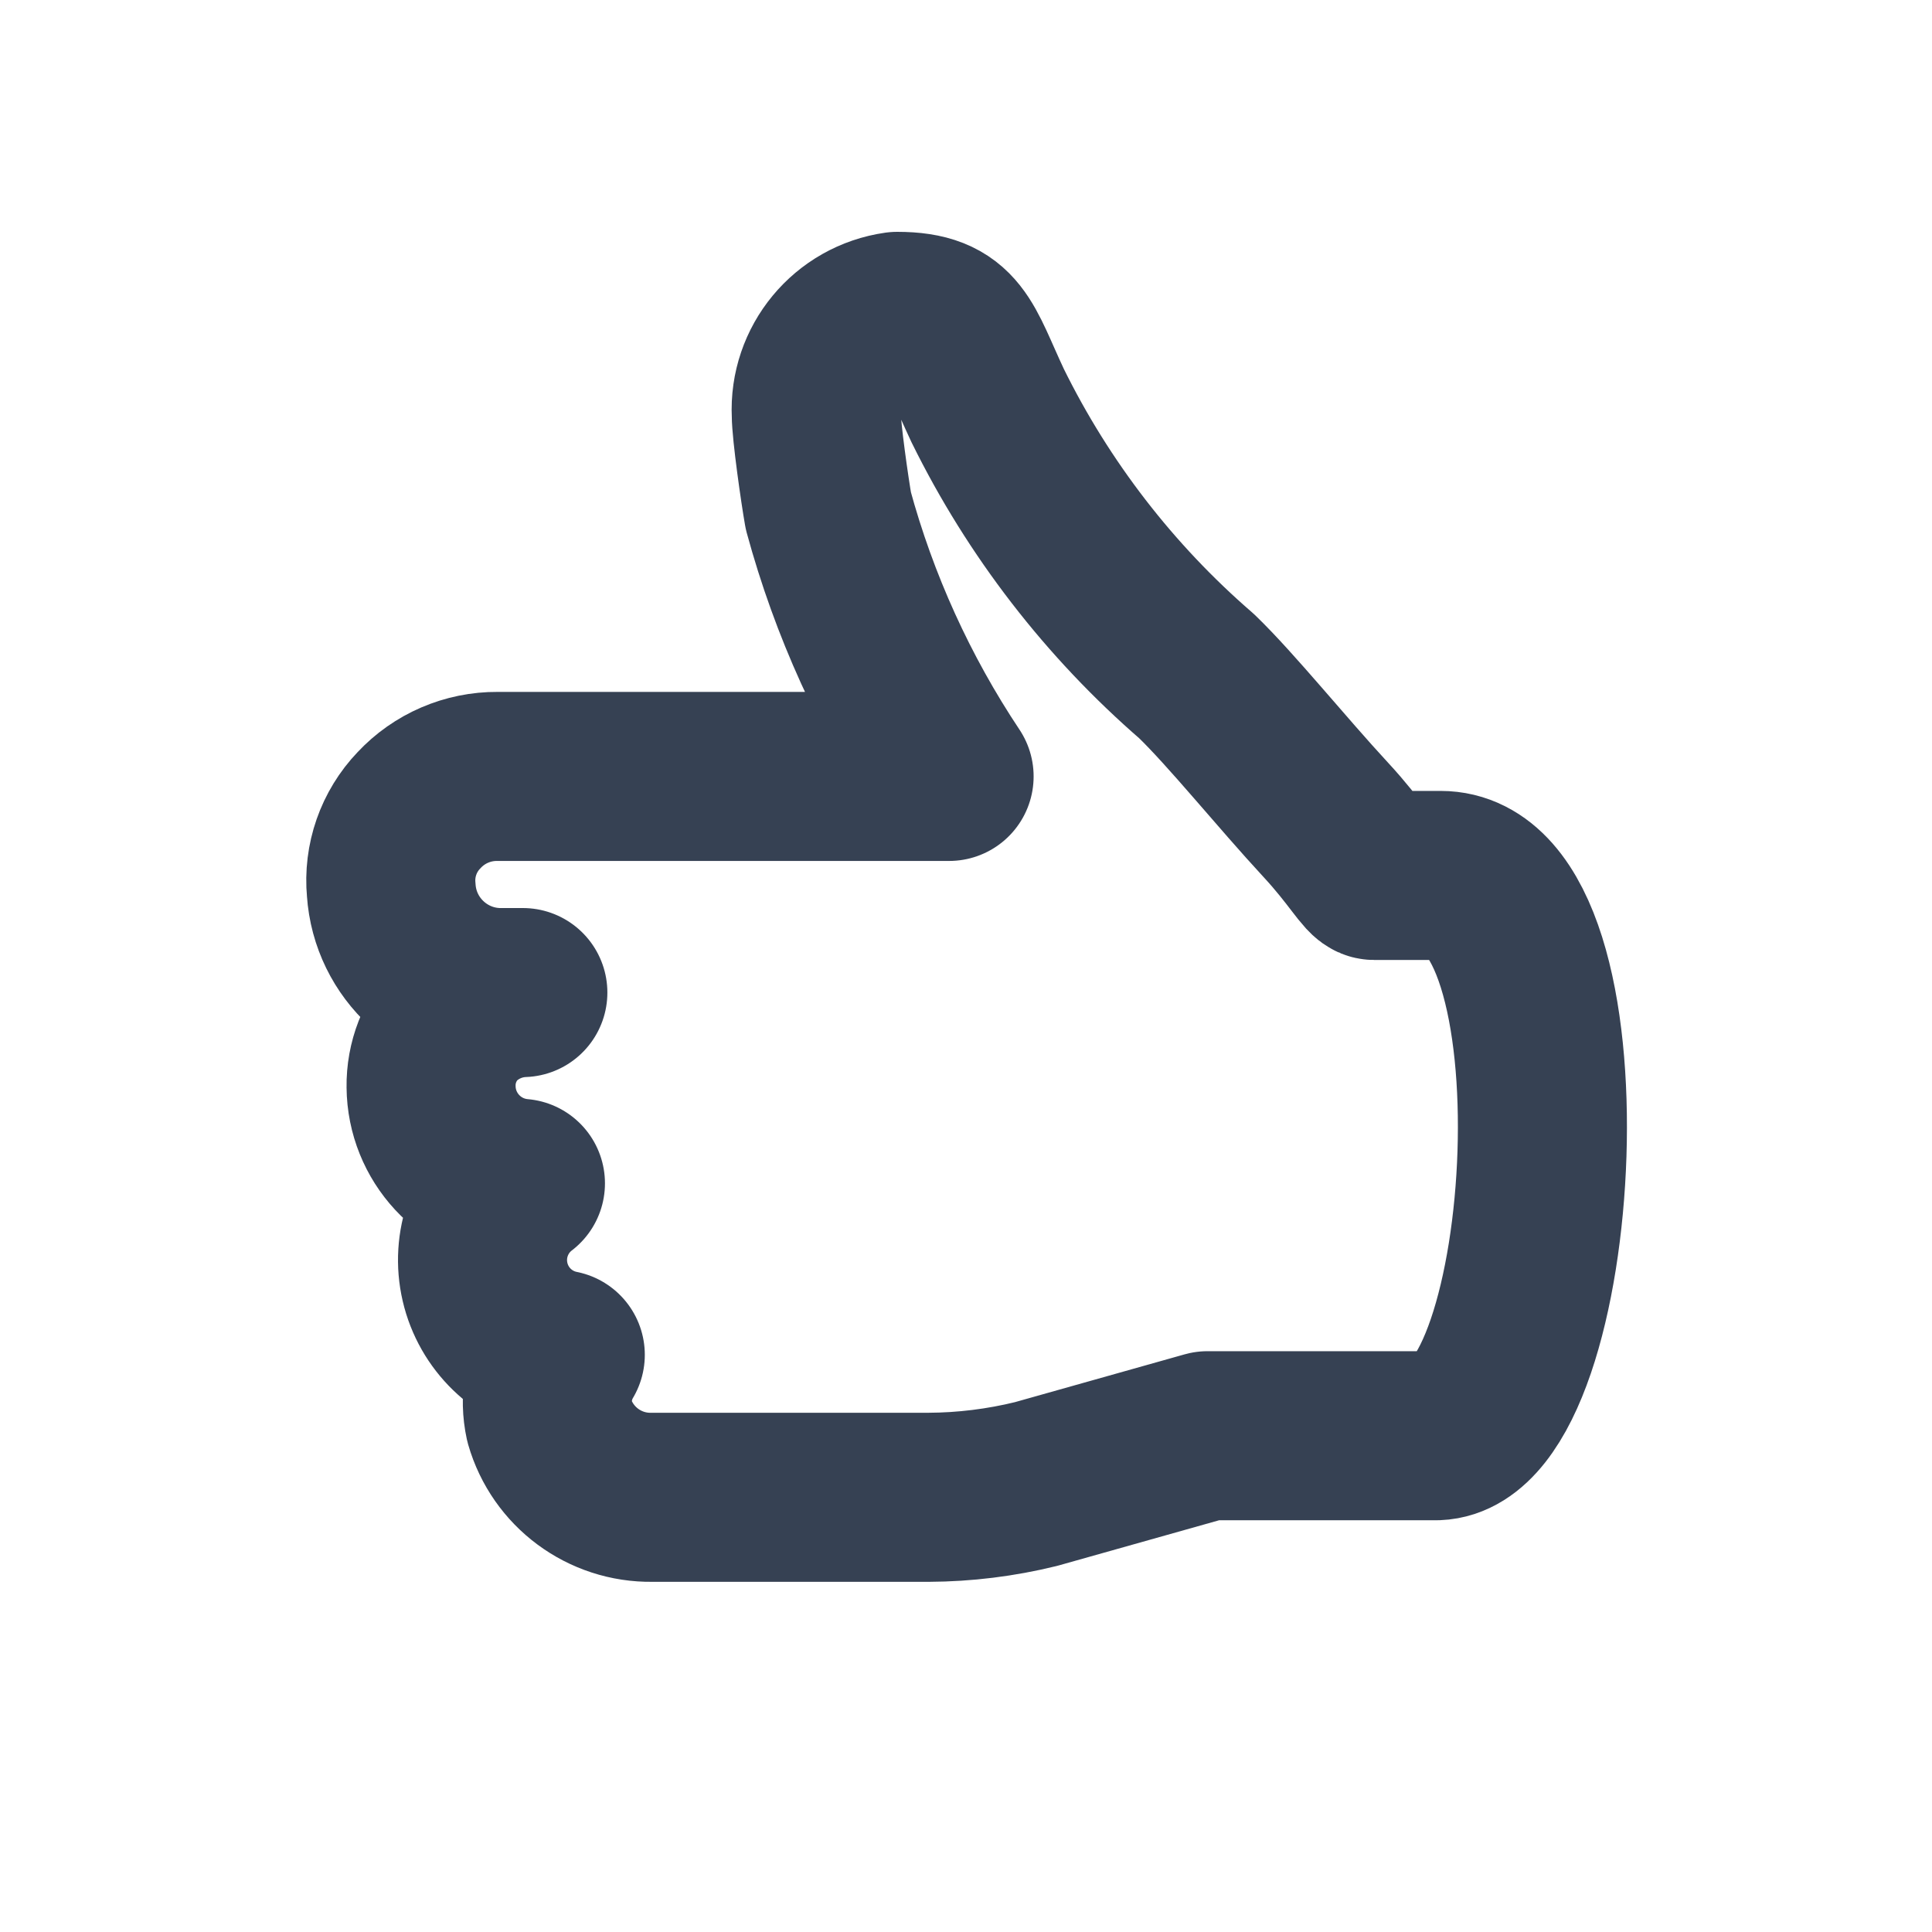
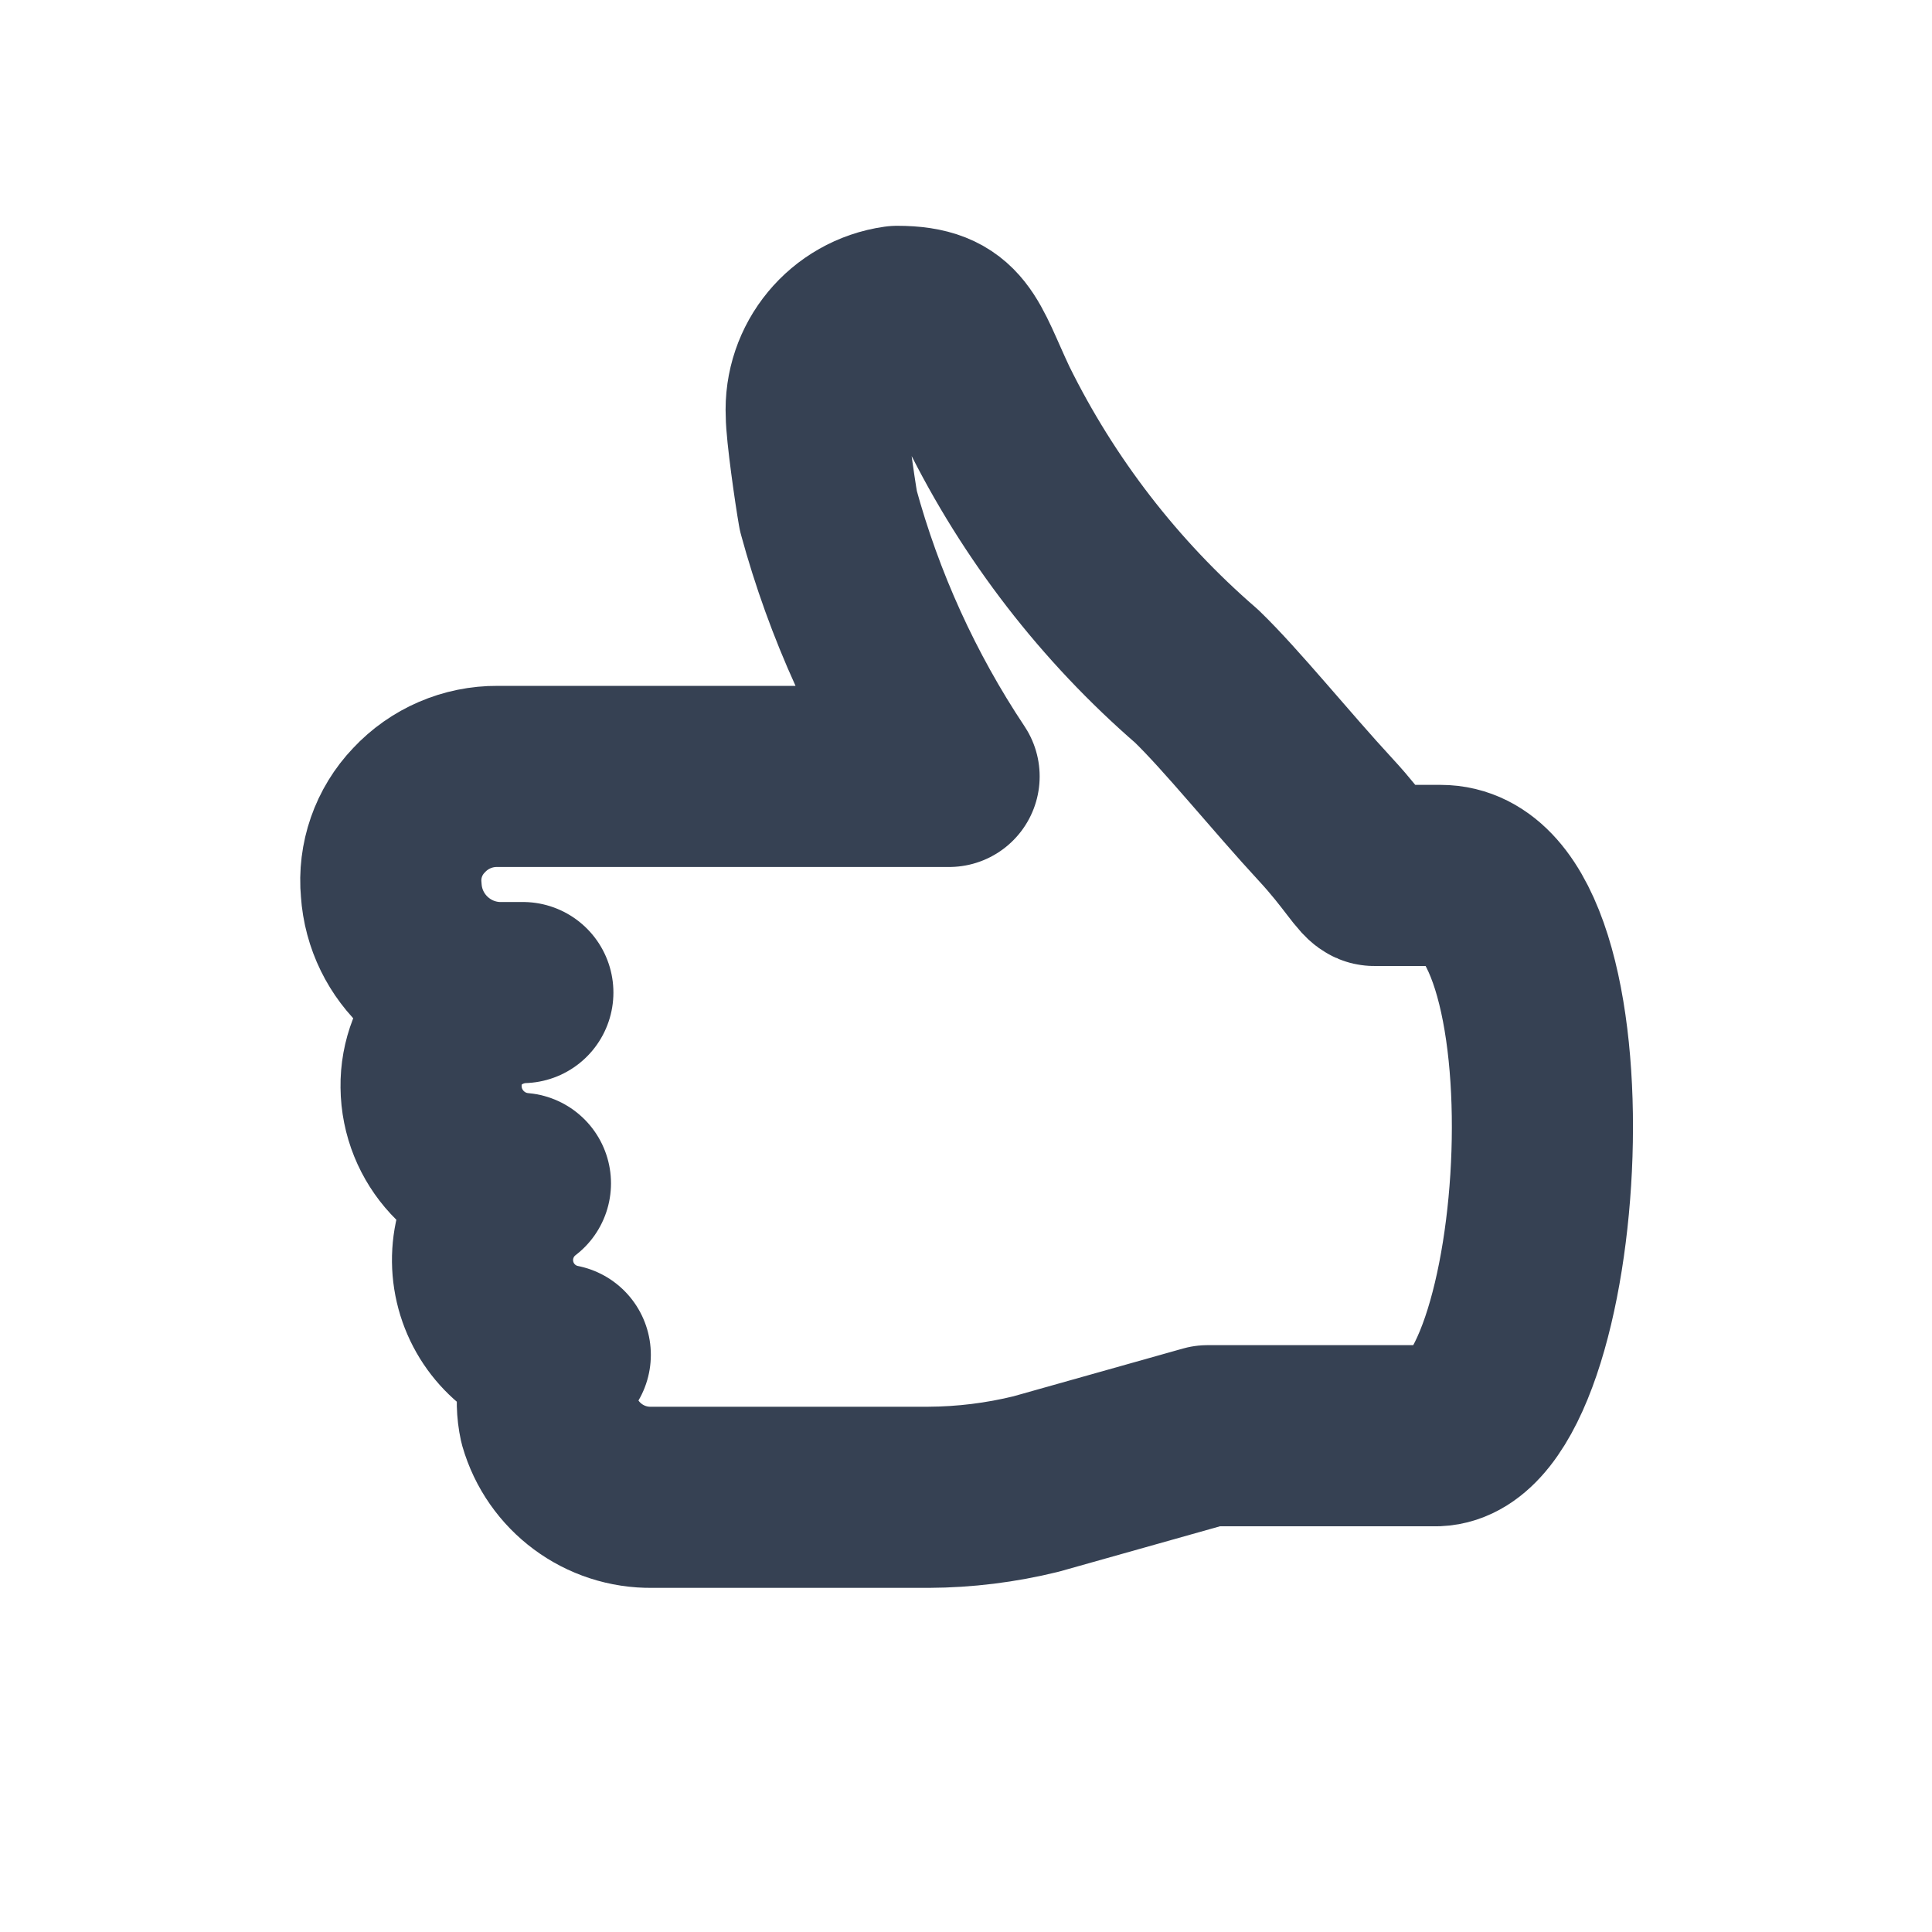
<svg xmlns="http://www.w3.org/2000/svg" width="16" height="16" viewBox="0 0 16 16">
-   <path d="M11.93 7.25h-.55c-.05 0-.15-.19-.4-.46-.37-.4-.78-.91-1.07-1.19a7.13 7.13 0 01-1.73-2.24c-.24-.51-.26-.74-.75-.74a.78.78 0 00-.67.81c0 .14.07.63.1.8a7.54 7.54 0 001 2.2H4.12a.88.88 0 00-.65.28.84.84 0 00-.23.66.91.91 0 00.93.85h.16a.82.82 0 00-.55.24.77.77 0 00-.21.54.81.81 0 00.74.8.8.8 0 00.33 1.42.76.76 0 00-.09.55.87.87 0 00.85.63h2.29a3.8 3.8 0 00.89-.11l1.42-.4h1.9c1.02-.04 1.29-4.64.03-4.64z" fill="none" stroke="#364153 " stroke-width="1.4" stroke-linecap="round" stroke-linejoin="round" />
+   <path d="M11.93 7.25h-.55c-.05 0-.15-.19-.4-.46-.37-.4-.78-.91-1.07-1.19a7.13 7.13 0 01-1.73-2.24c-.24-.51-.26-.74-.75-.74a.78.78 0 00-.67.81c0 .14.07.63.1.8a7.54 7.54 0 001 2.2H4.12a.88.88 0 00-.65.28.84.84 0 00-.23.66.91.91 0 00.93.85h.16a.82.82 0 00-.55.24.77.77 0 00-.21.54.81.81 0 00.74.8.8.8 0 00.33 1.42.76.76 0 00-.09.55.87.87 0 00.85.63h2.29a3.8 3.8 0 00.89-.11l1.42-.4h1.9c1.02-.04 1.29-4.64.03-4.64z" fill="none" stroke="#364153 " stroke-width="1.5" stroke-linecap="round" stroke-linejoin="round" />
</svg>
